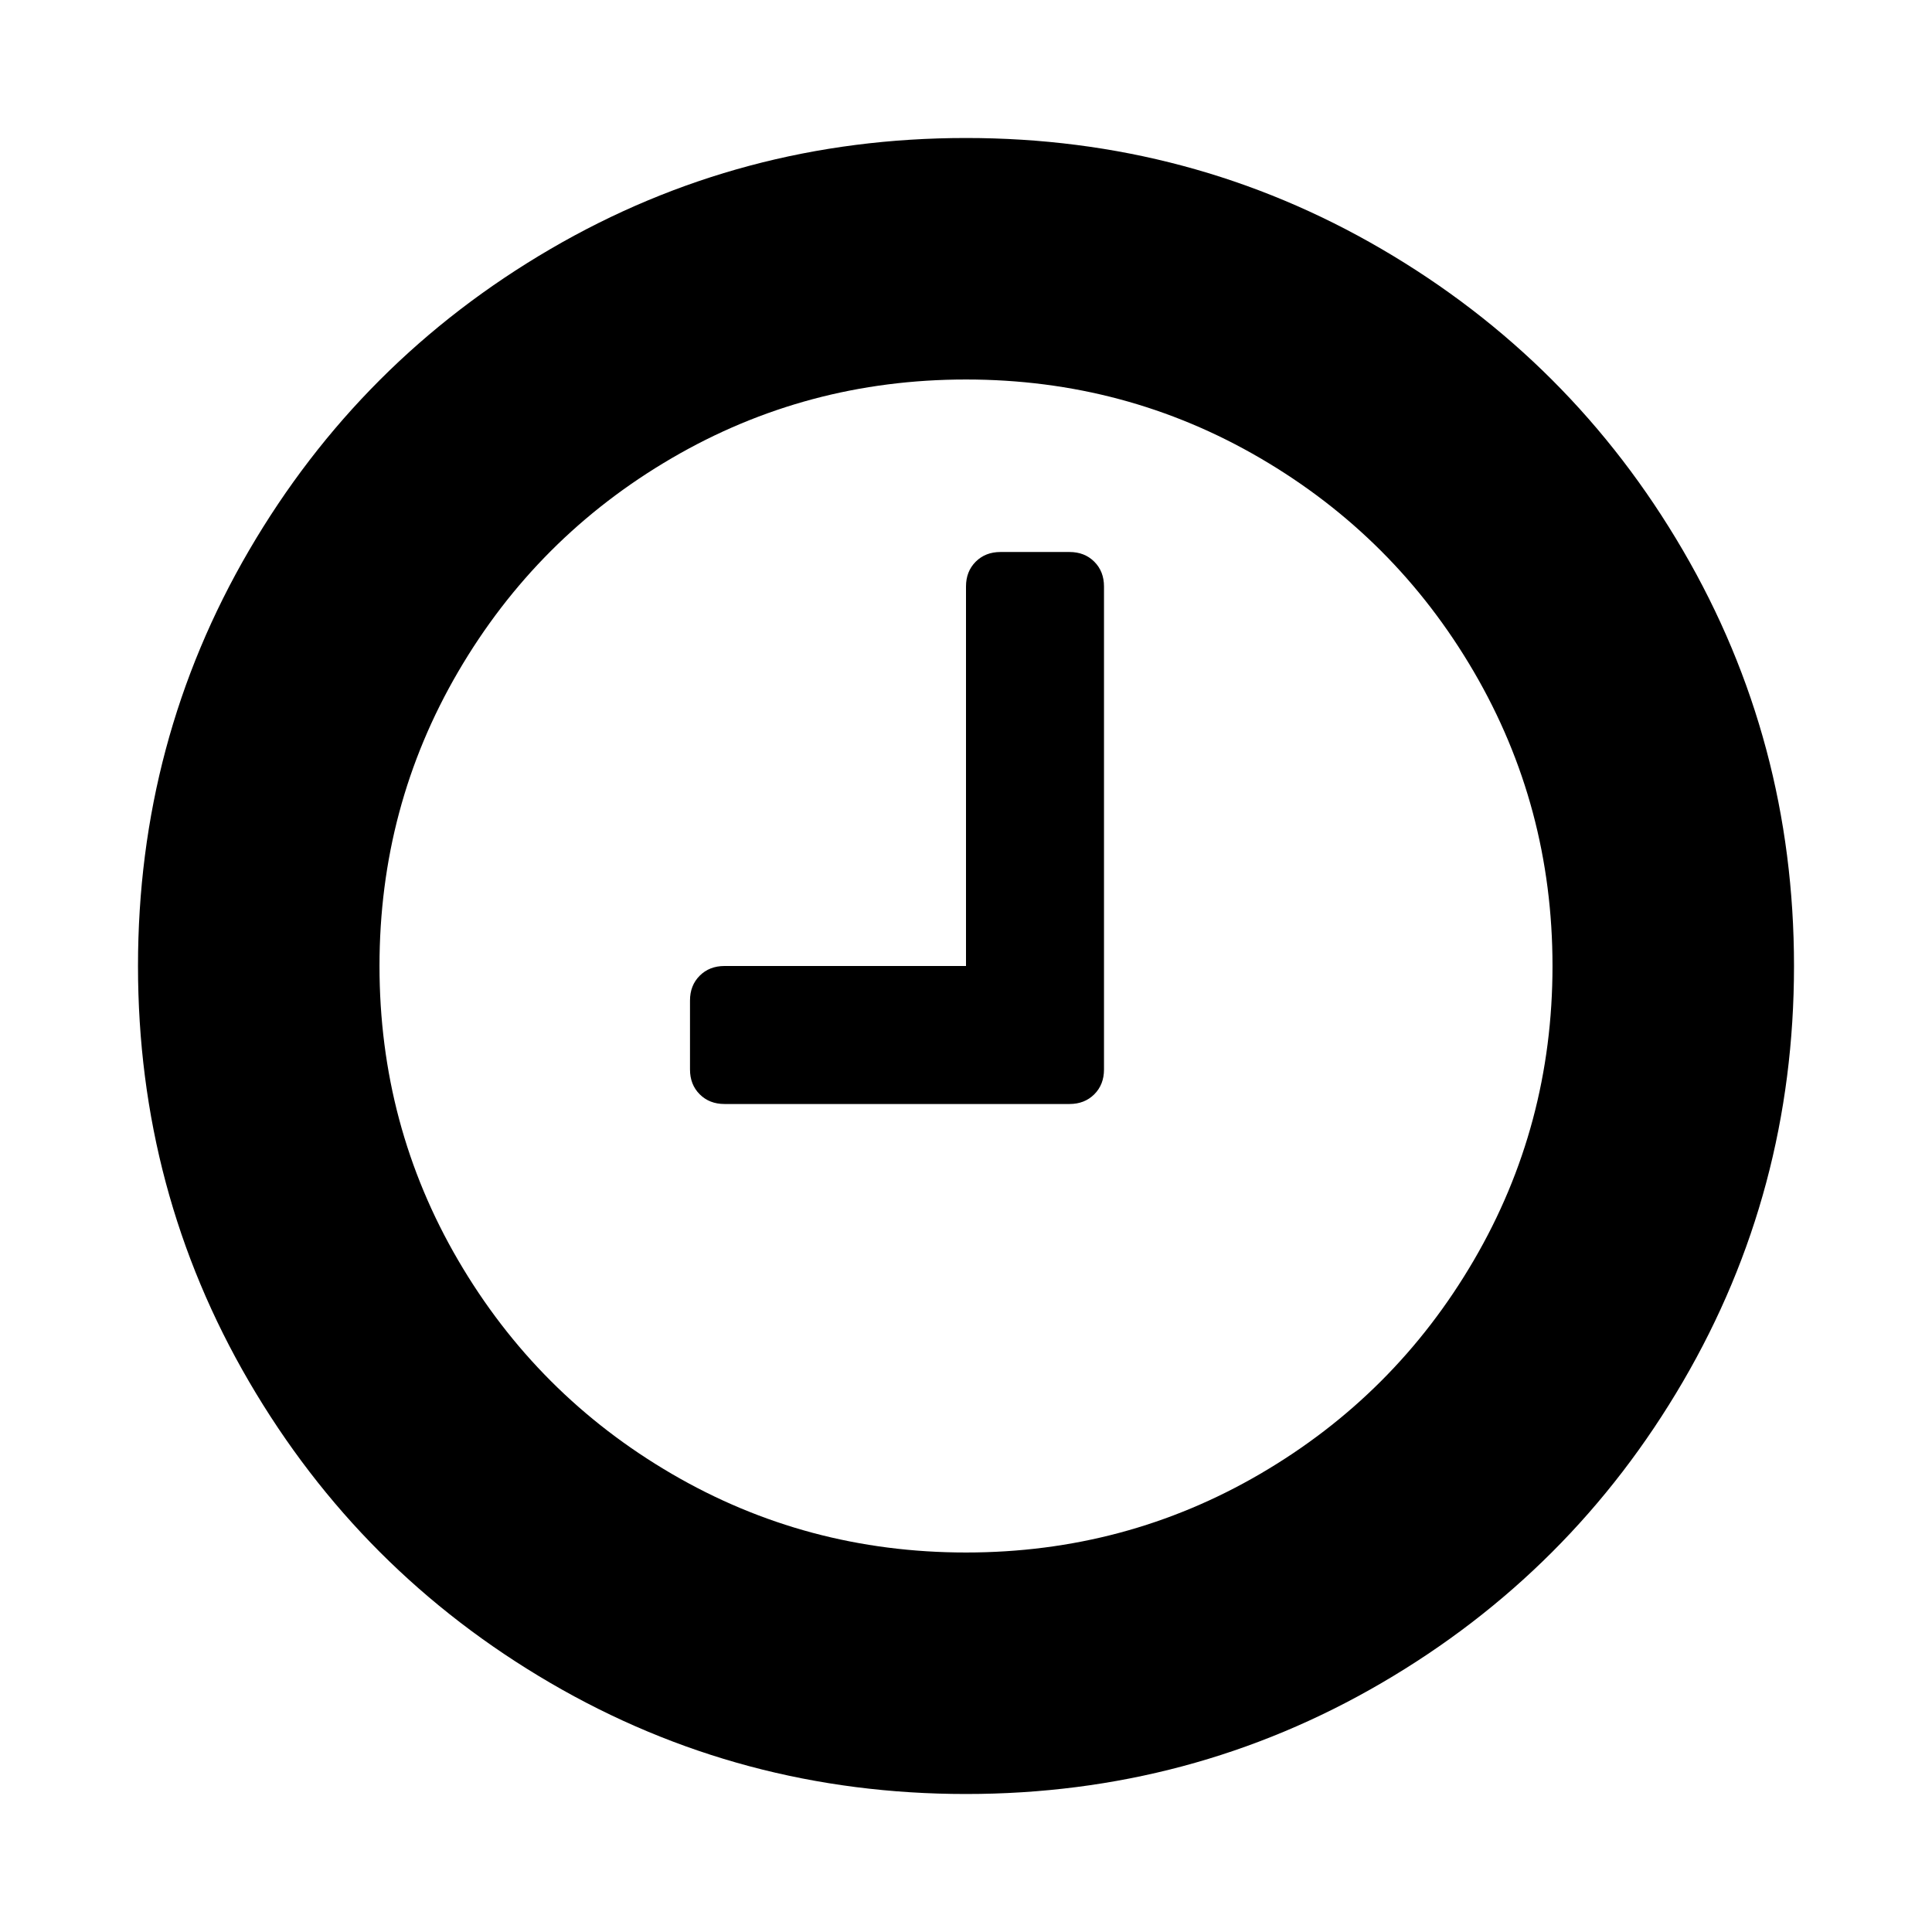
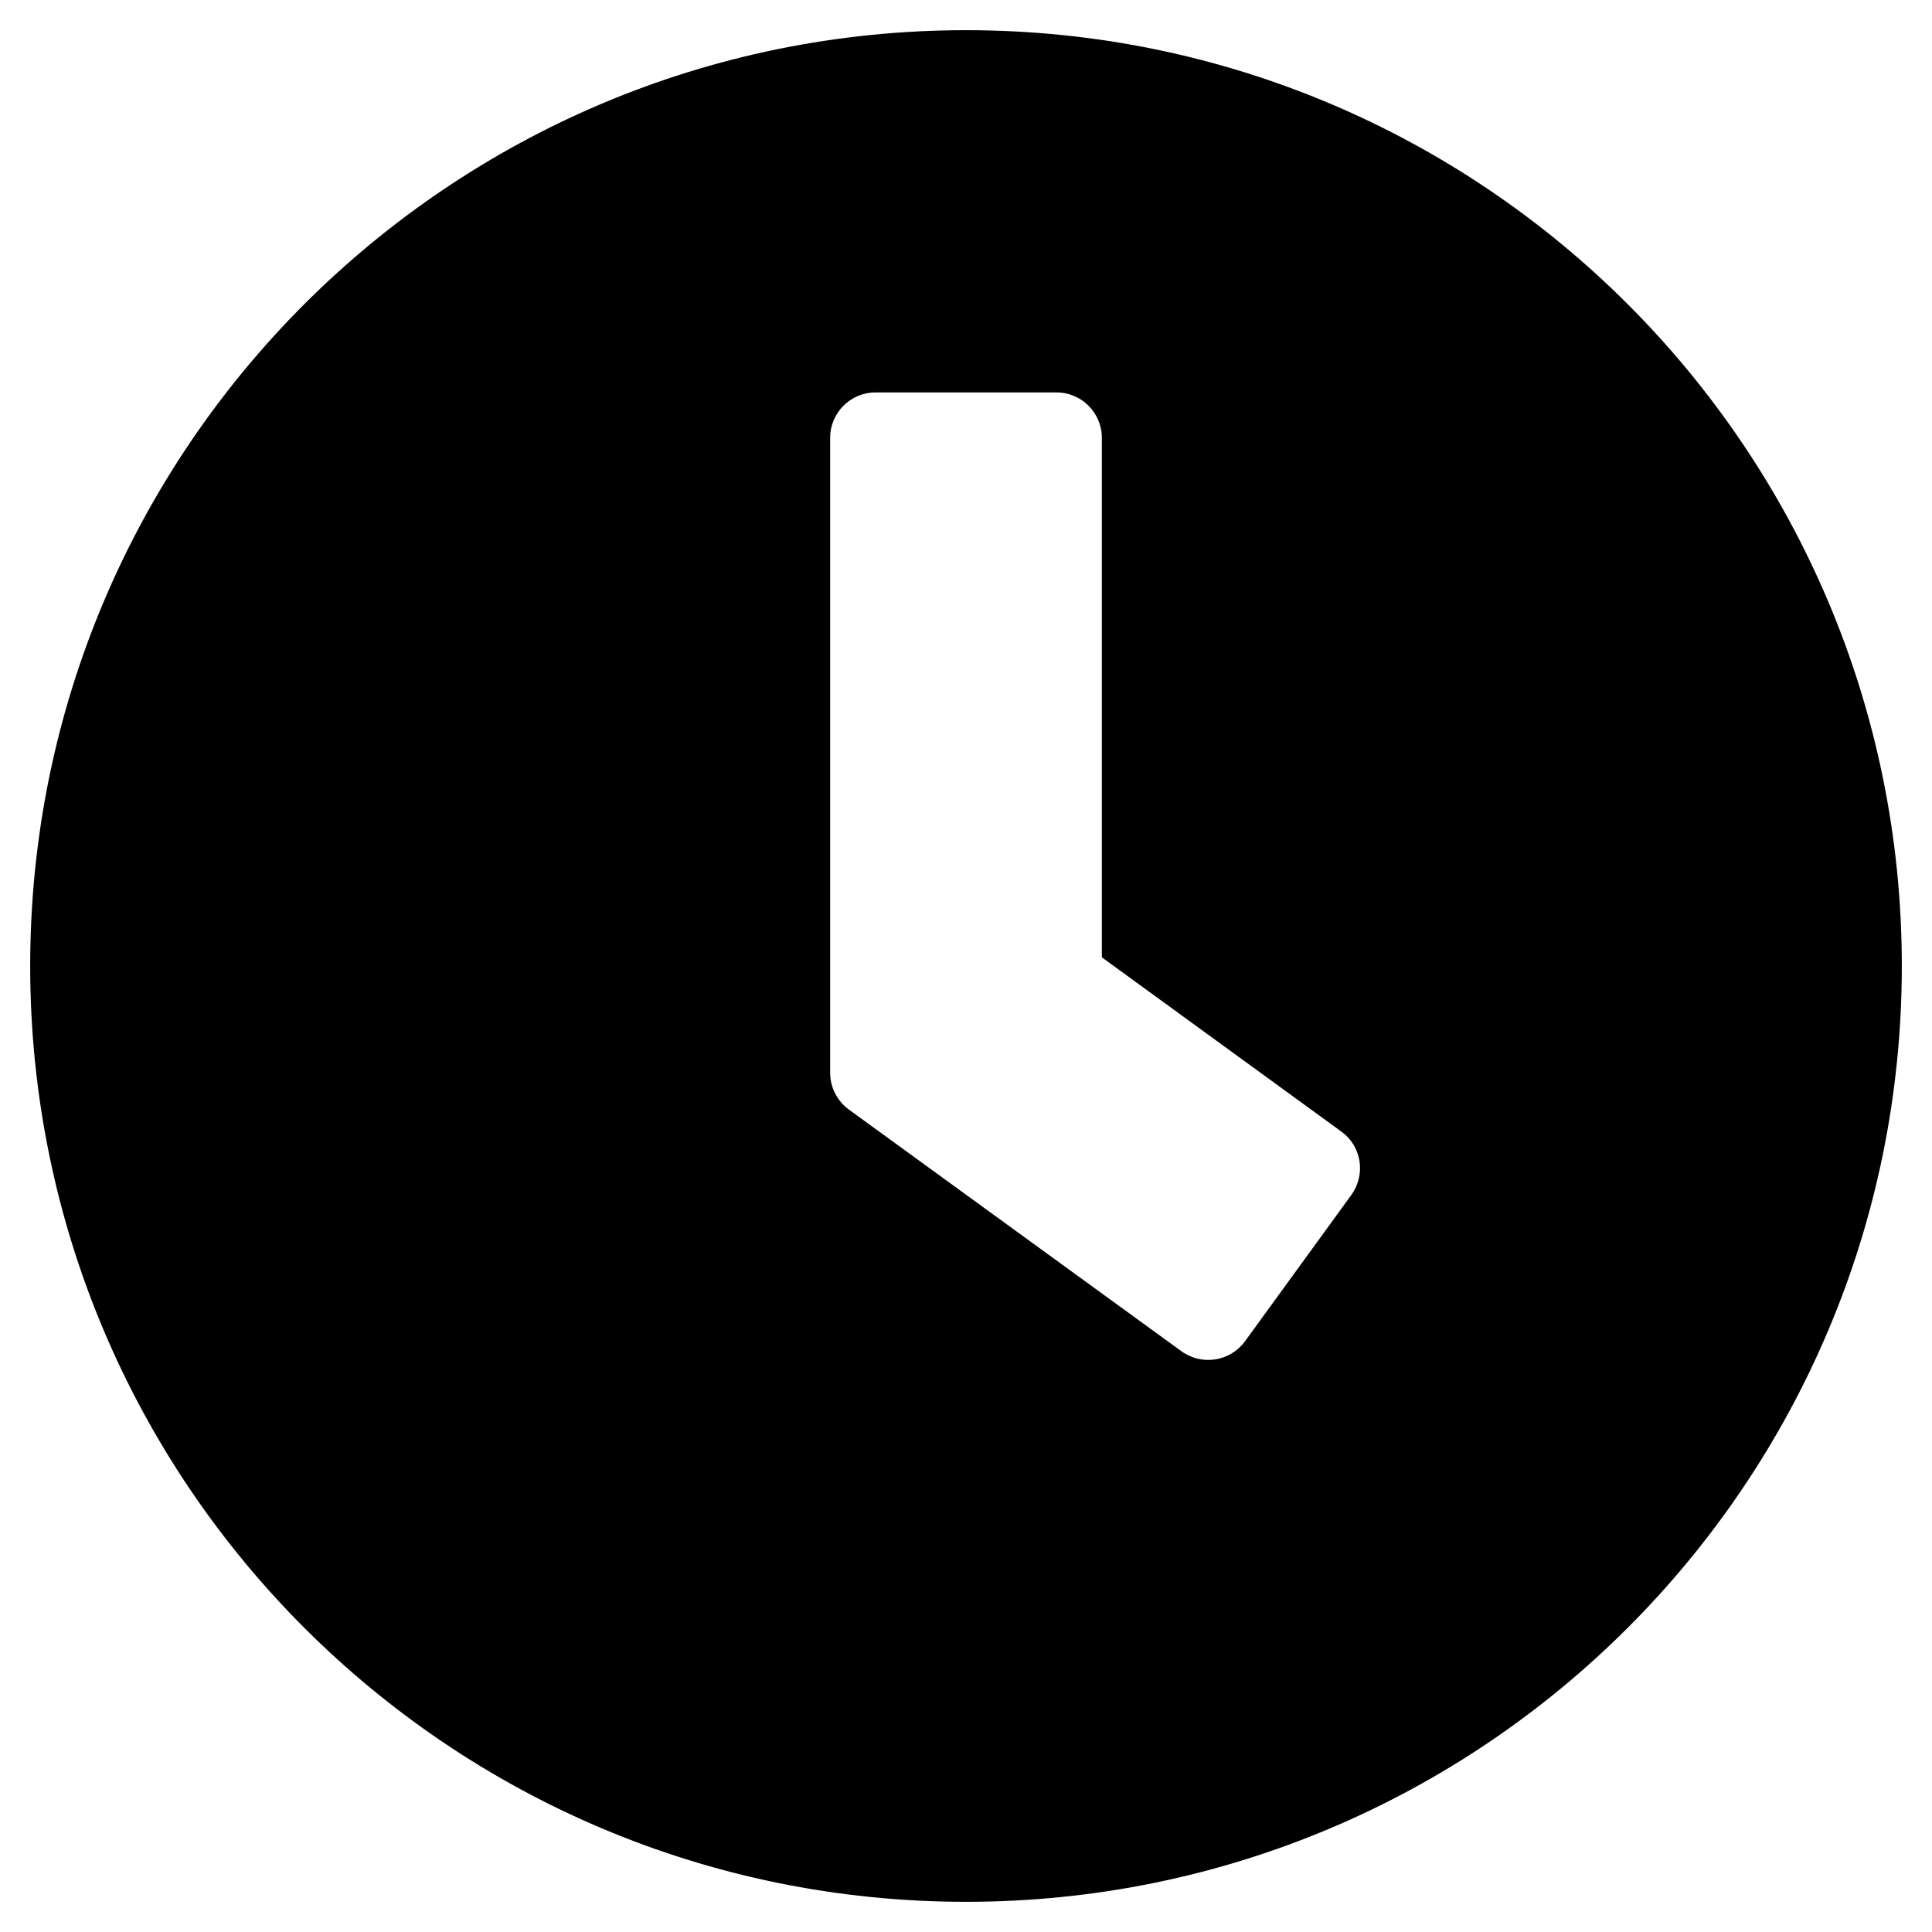
- <svg xmlns="http://www.w3.org/2000/svg" width="1792" height="1792" viewBox="0 0 1792 1792">
-   <path d="M1024 544v448q0 14-9 23t-23 9h-320q-14 0-23-9t-9-23v-64q0-14 9-23t23-9h224v-352q0-14 9-23t23-9h64q14 0 23 9t9 23zm416 352q0-148-73-273t-198-198-273-73-273 73-198 198-73 273 73 273 198 198 273 73 273-73 198-198 73-273zm224 0q0 209-103 385.5t-279.5 279.5-385.5 103-385.5-103-279.5-279.5-103-385.5 103-385.5 279.5-279.5 385.5-103 385.5 103 279.5 279.5 103 385.5z" />
+ <svg xmlns="http://www.w3.org/2000/svg" viewBox="0 0 512 512">
+   <path d="M256 8C119 8 8 119 8 256s111 248 248 248 248-111 248-248S393 8 256 8zm57.1 350.1L224.9 294c-3.1-2.3-4.9-5.9-4.9-9.7V116c0-6.6 5.4-12 12-12h48c6.6 0 12 5.4 12 12v137.7l63.5 46.2c5.4 3.9 6.5 11.4 2.6 16.8l-28.2 38.8c-3.9 5.3-11.4 6.5-16.8 2.6z" />
</svg>
